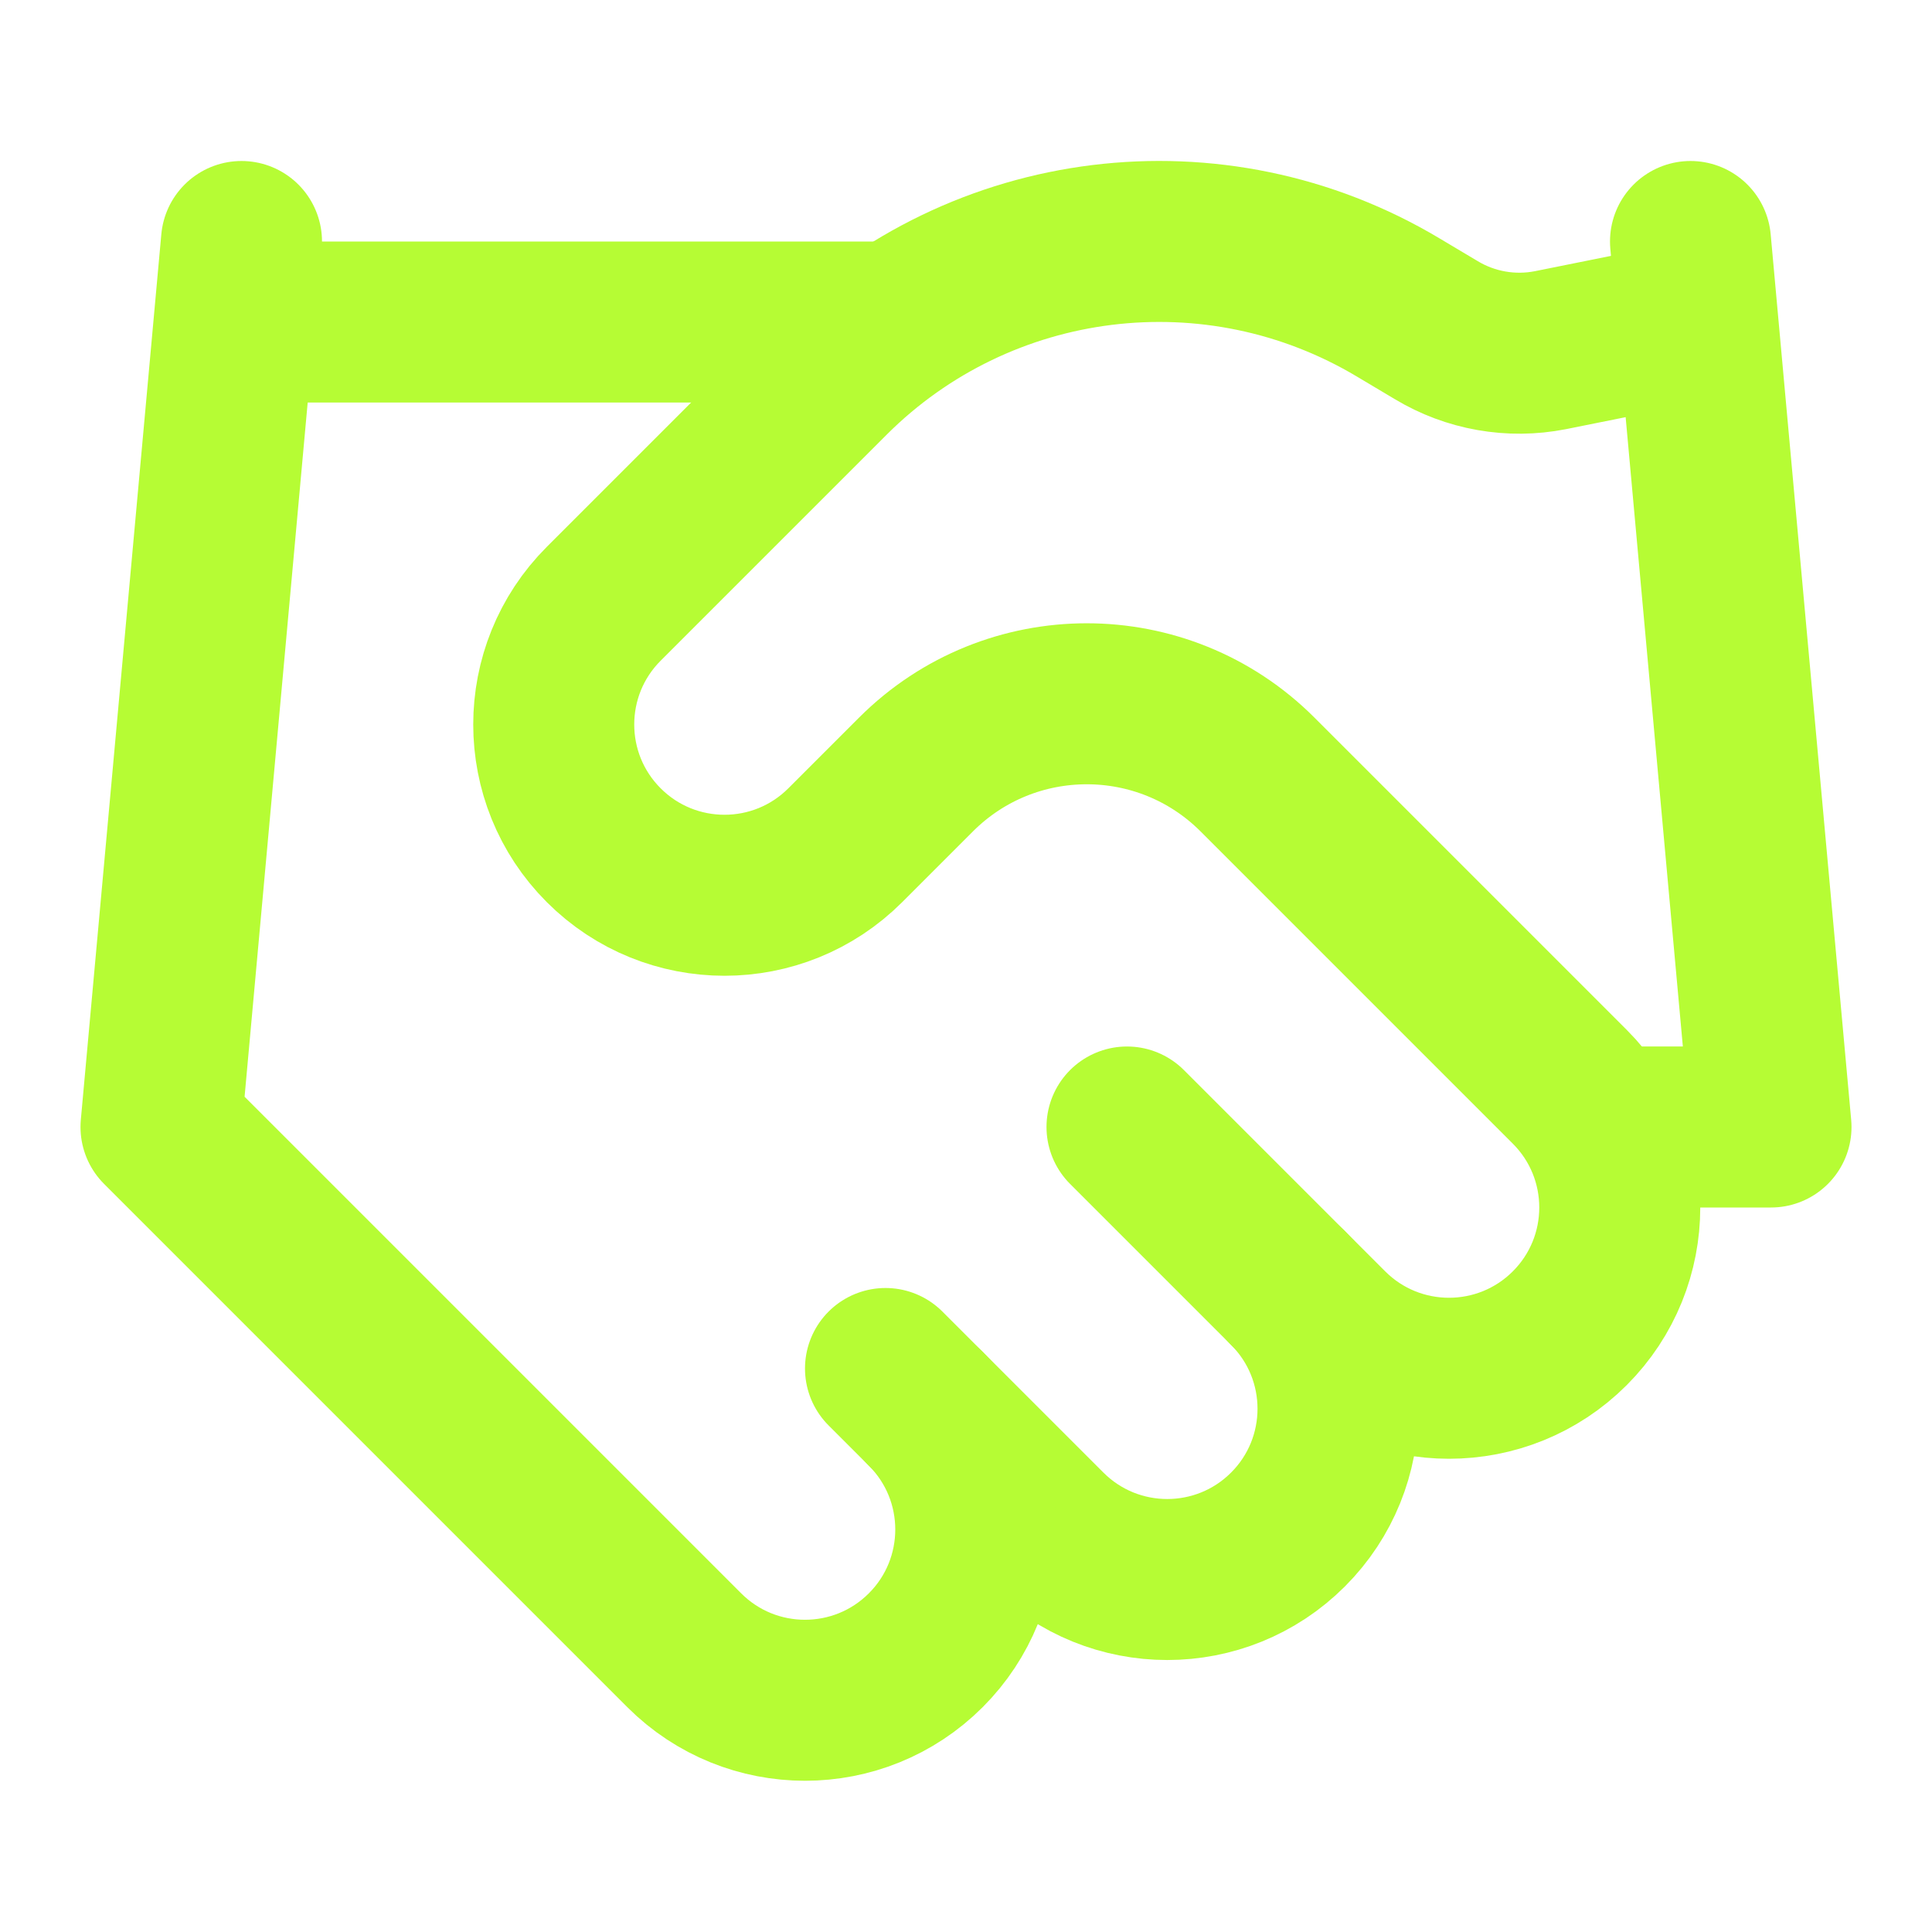
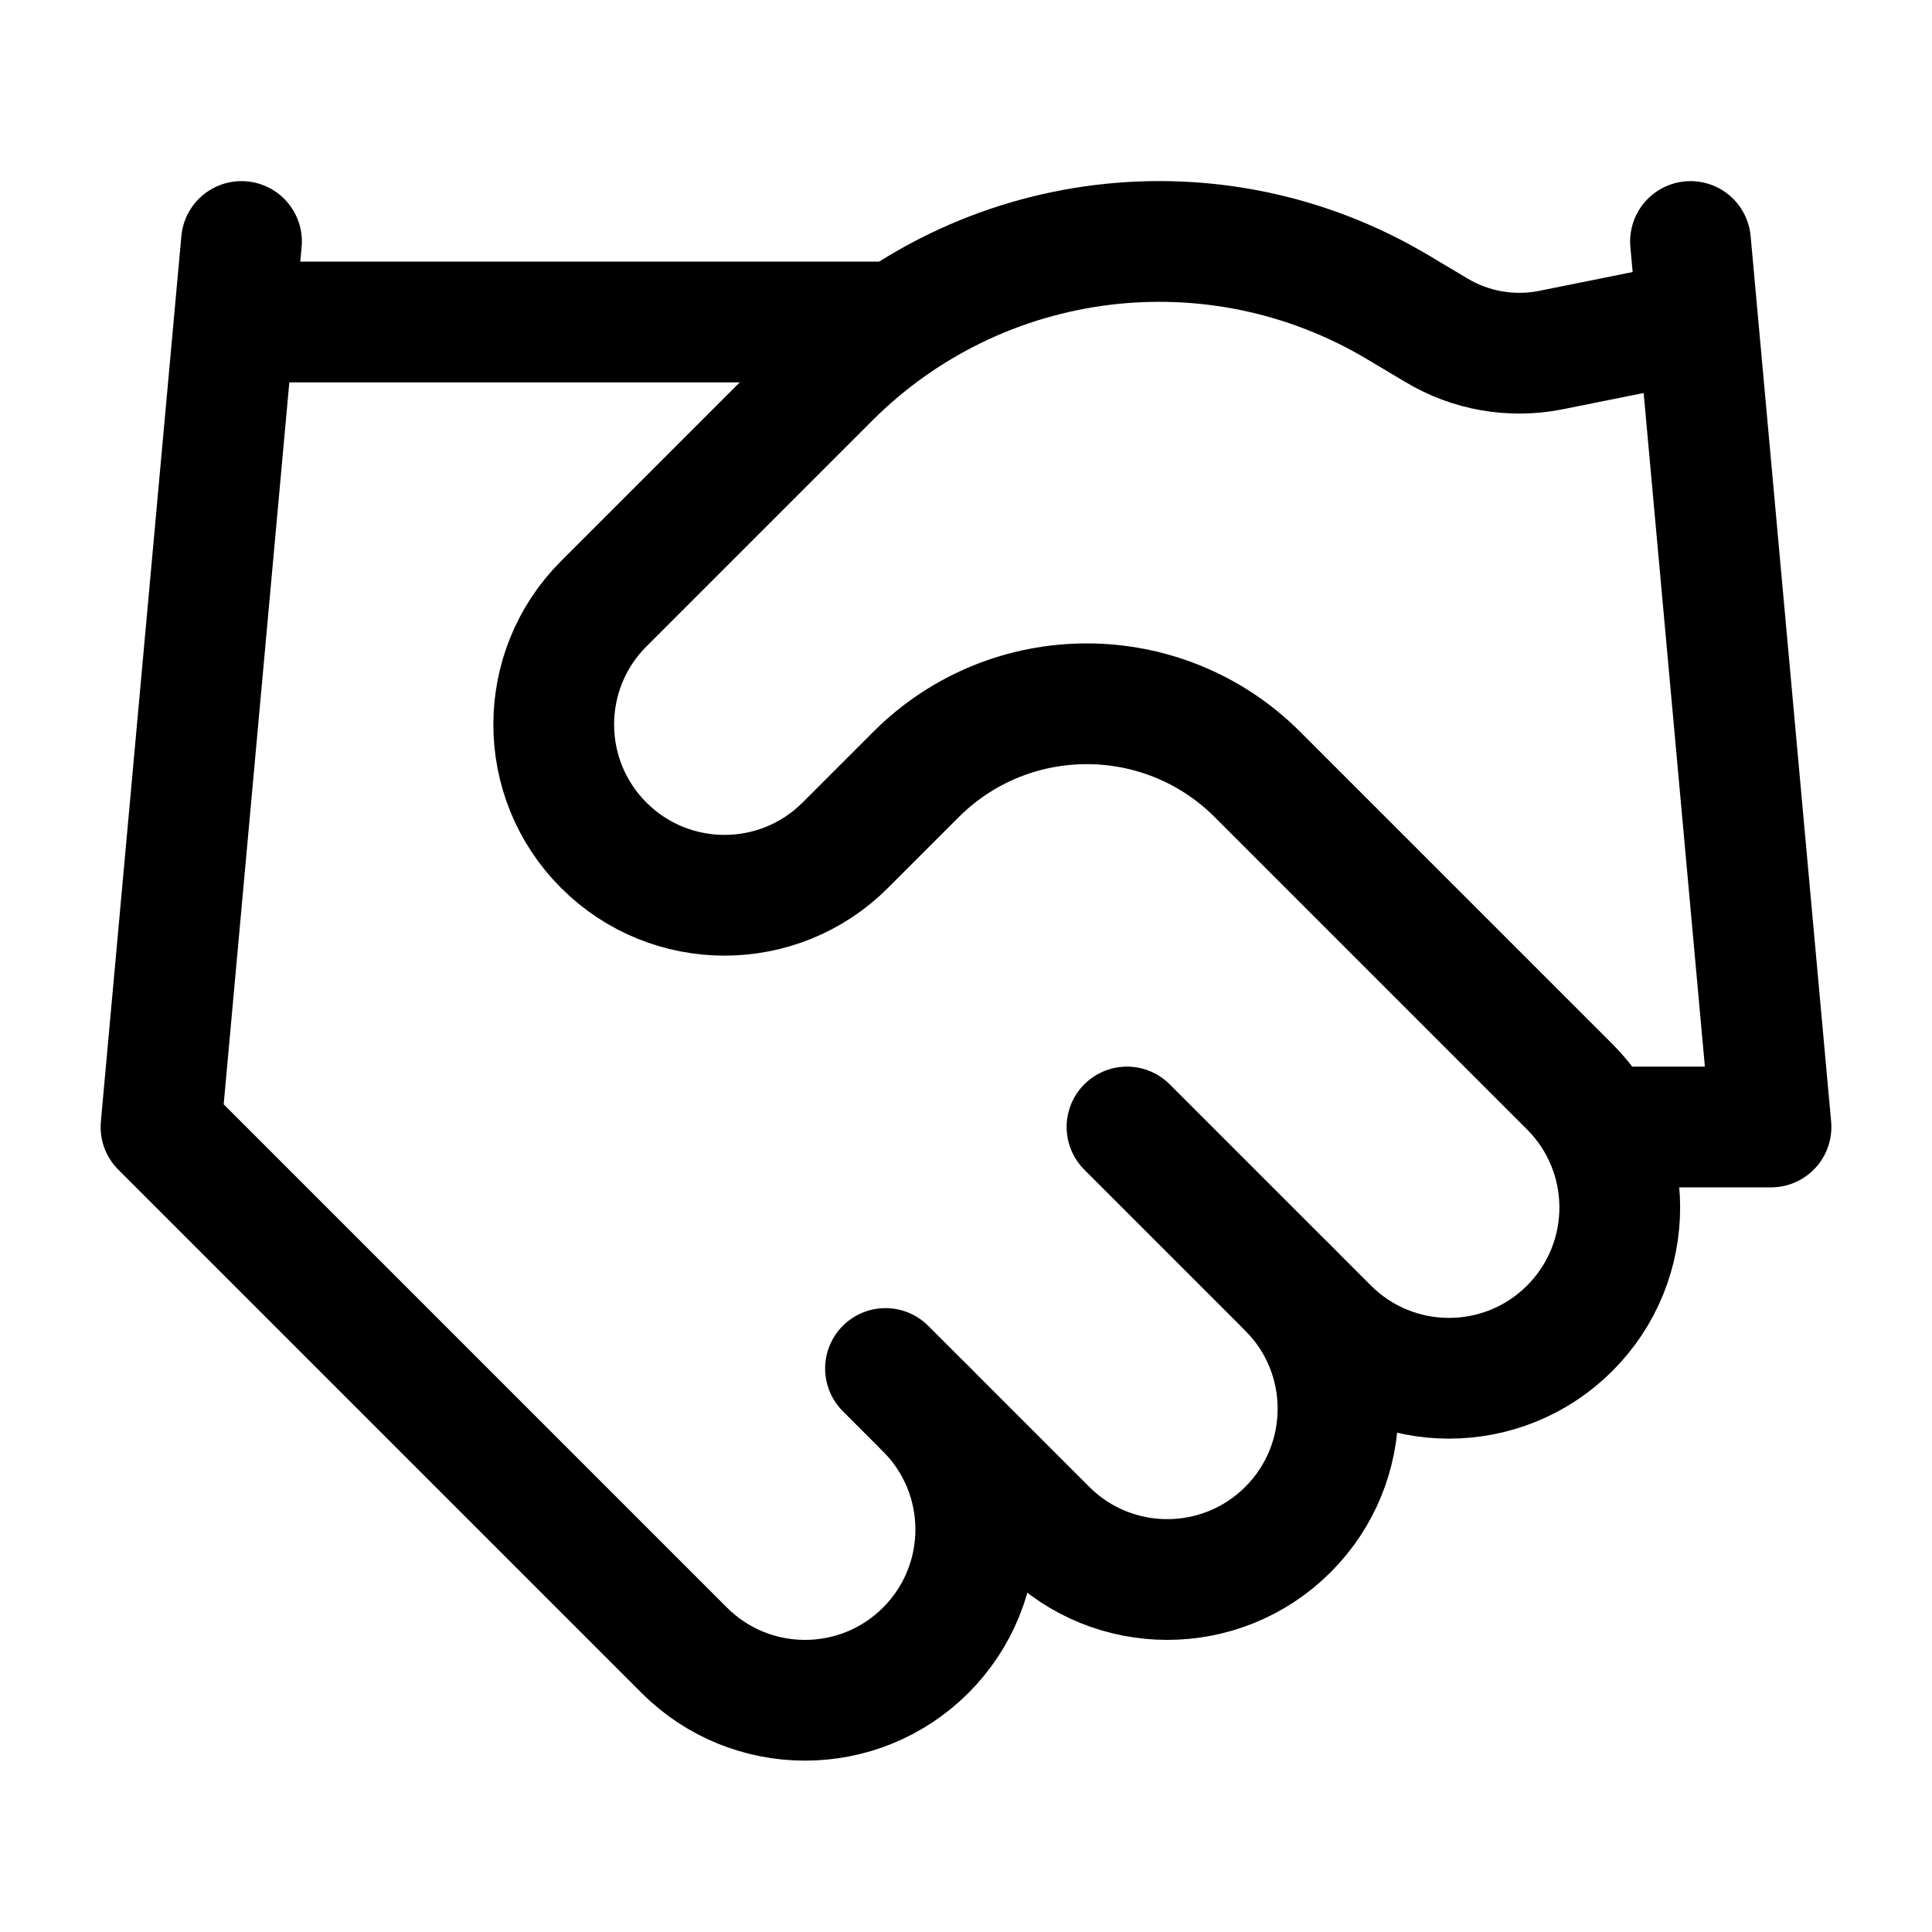
- <svg xmlns="http://www.w3.org/2000/svg" width="24" height="24" viewBox="0 0 24 24" fill="none" stroke="#B6FC34" stroke-width="2" stroke-linecap="round" stroke-linejoin="round" class="lucide lucide-handshake-icon lucide-handshake">
+ <svg xmlns="http://www.w3.org/2000/svg" width="24" height="24" viewBox="0 0 24 24" fill="none" stroke="currentColor" stroke-width="1.5" stroke-linecap="round" stroke-linejoin="round" class="lucide lucide-handshake-icon lucide-handshake">
  <path d="m11 17 2 2a1 1 0 1 0 3-3" />
  <path d="m14 14 2.5 2.5a1 1 0 1 0 3-3l-3.88-3.88a3 3 0 0 0-4.24 0l-.88.88a1 1 0 1 1-3-3l2.81-2.81a5.79 5.79 0 0 1 7.06-.87l.47.28a2 2 0 0 0 1.42.25L21 4" />
  <path d="m21 3 1 11h-2" />
  <path d="M3 3 2 14l6.5 6.5a1 1 0 1 0 3-3" />
  <path d="M3 4h8" />
</svg>
